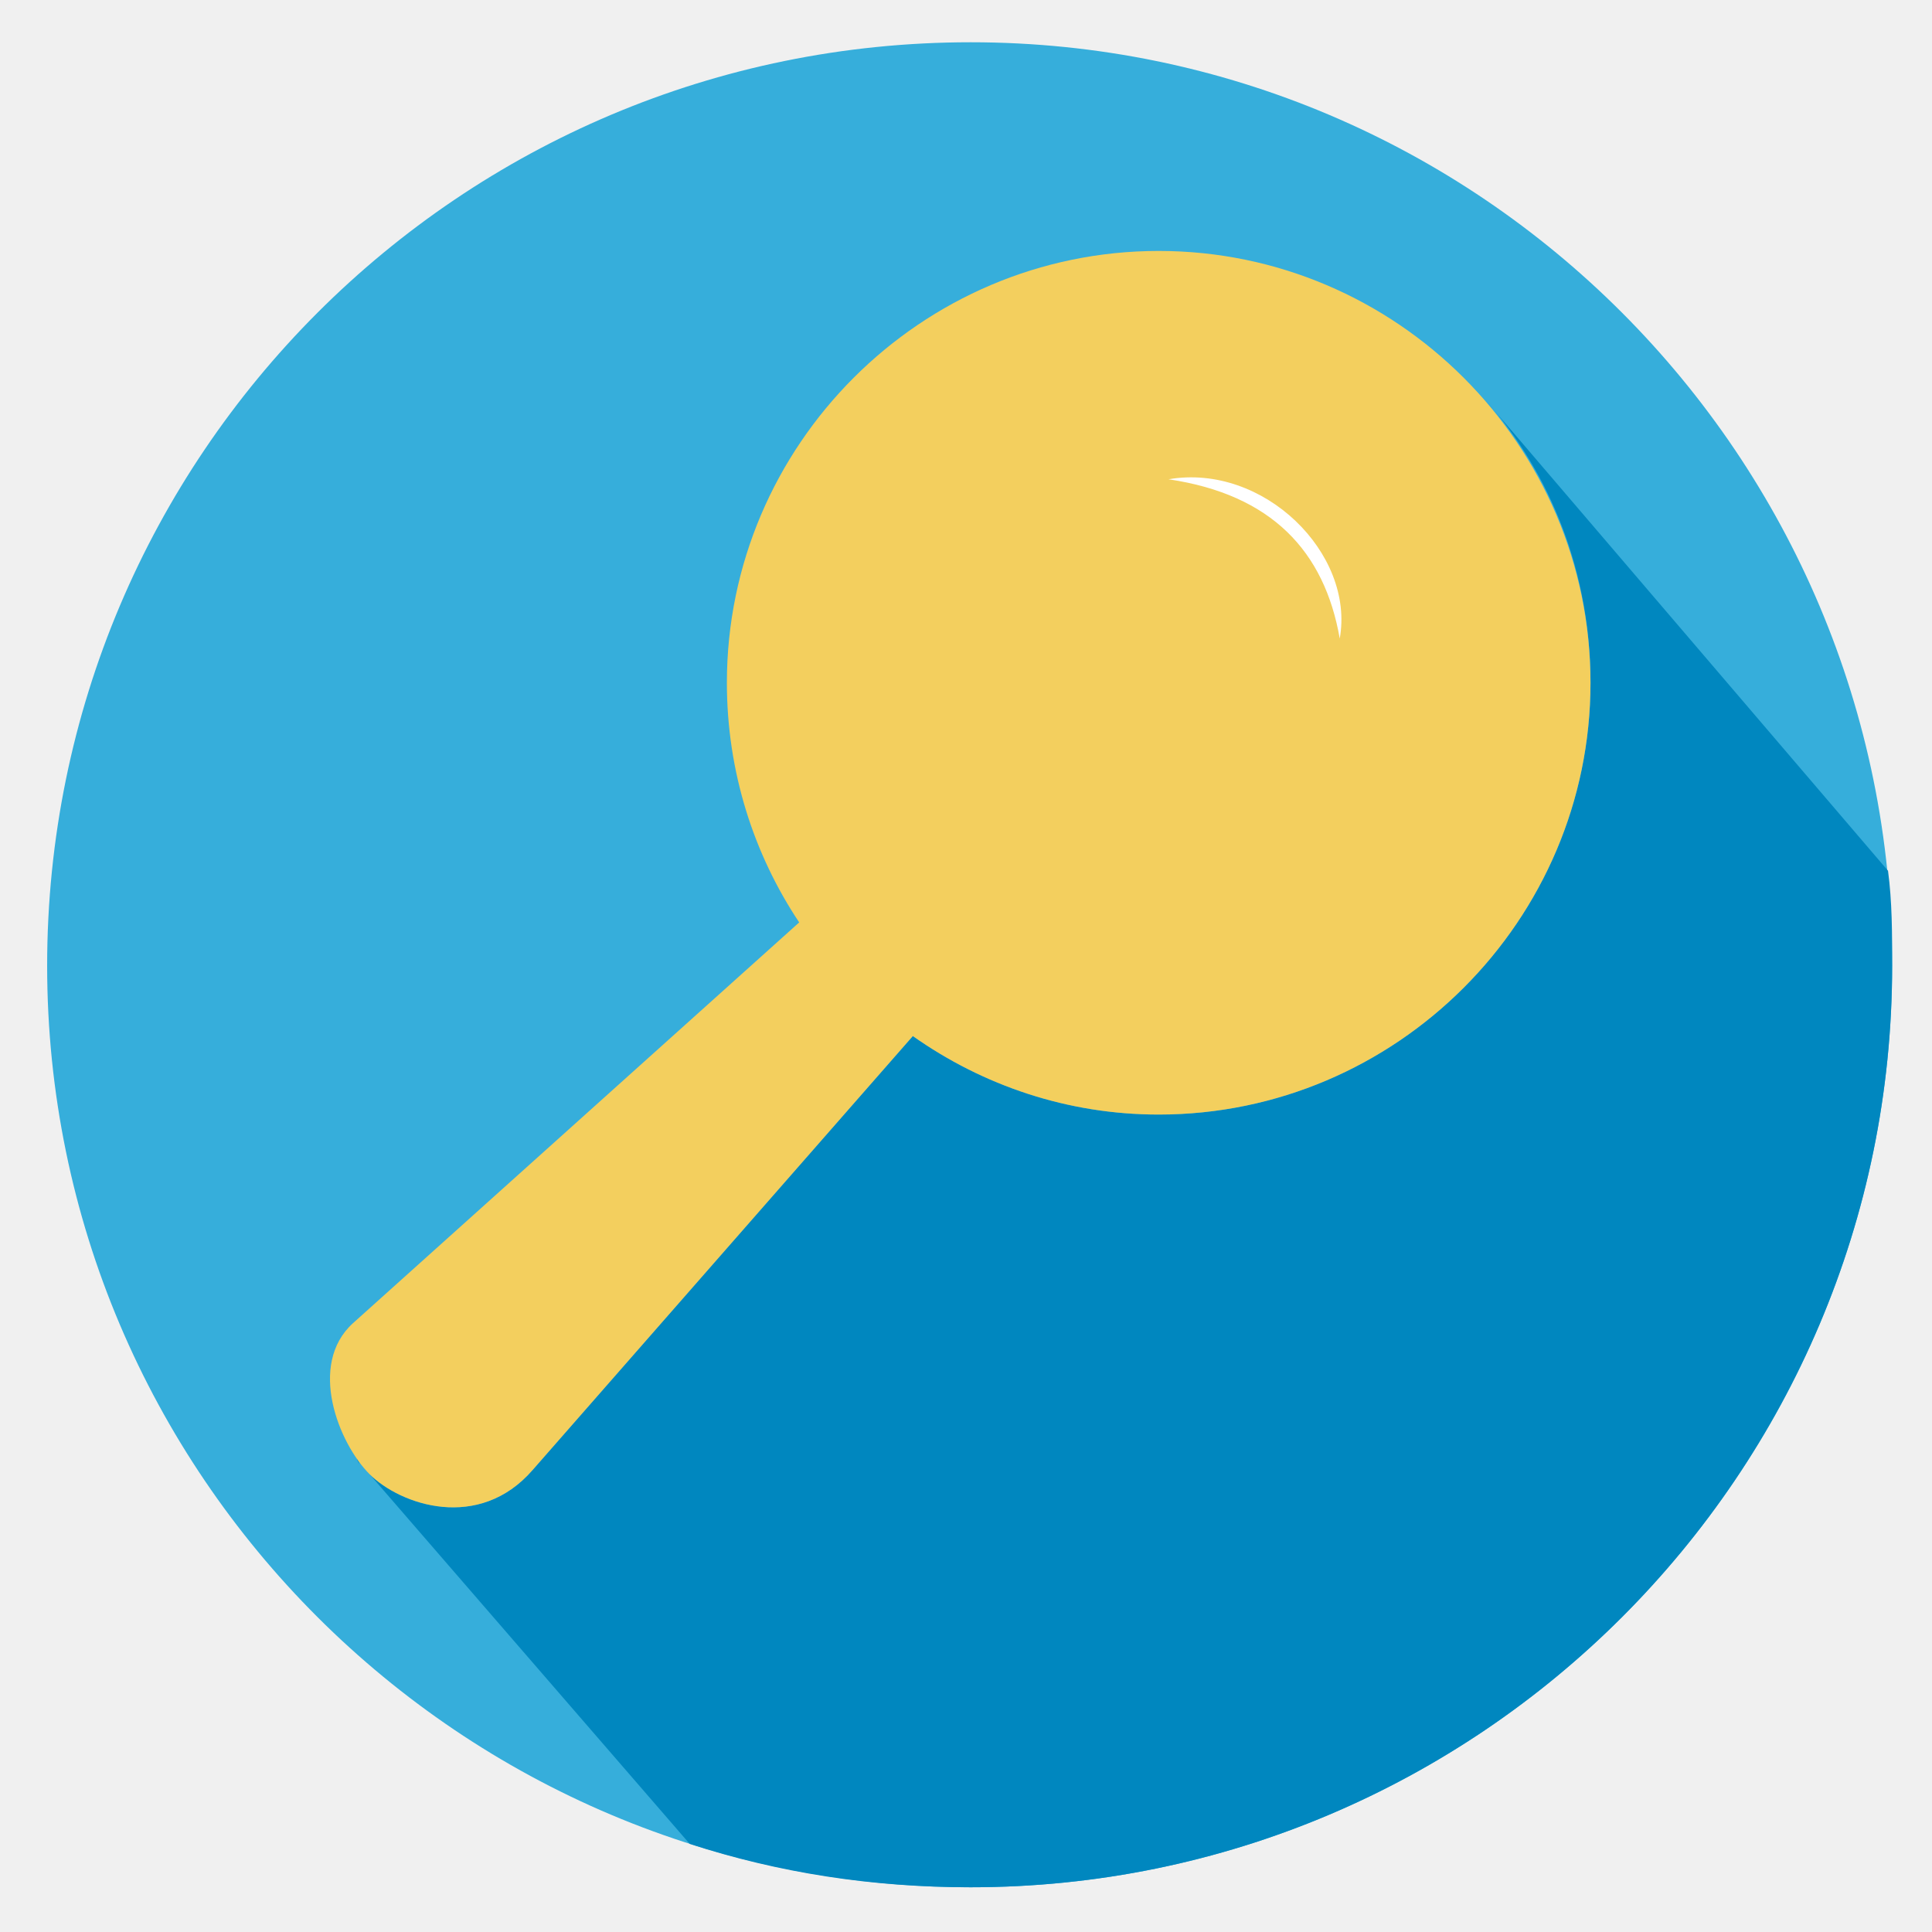
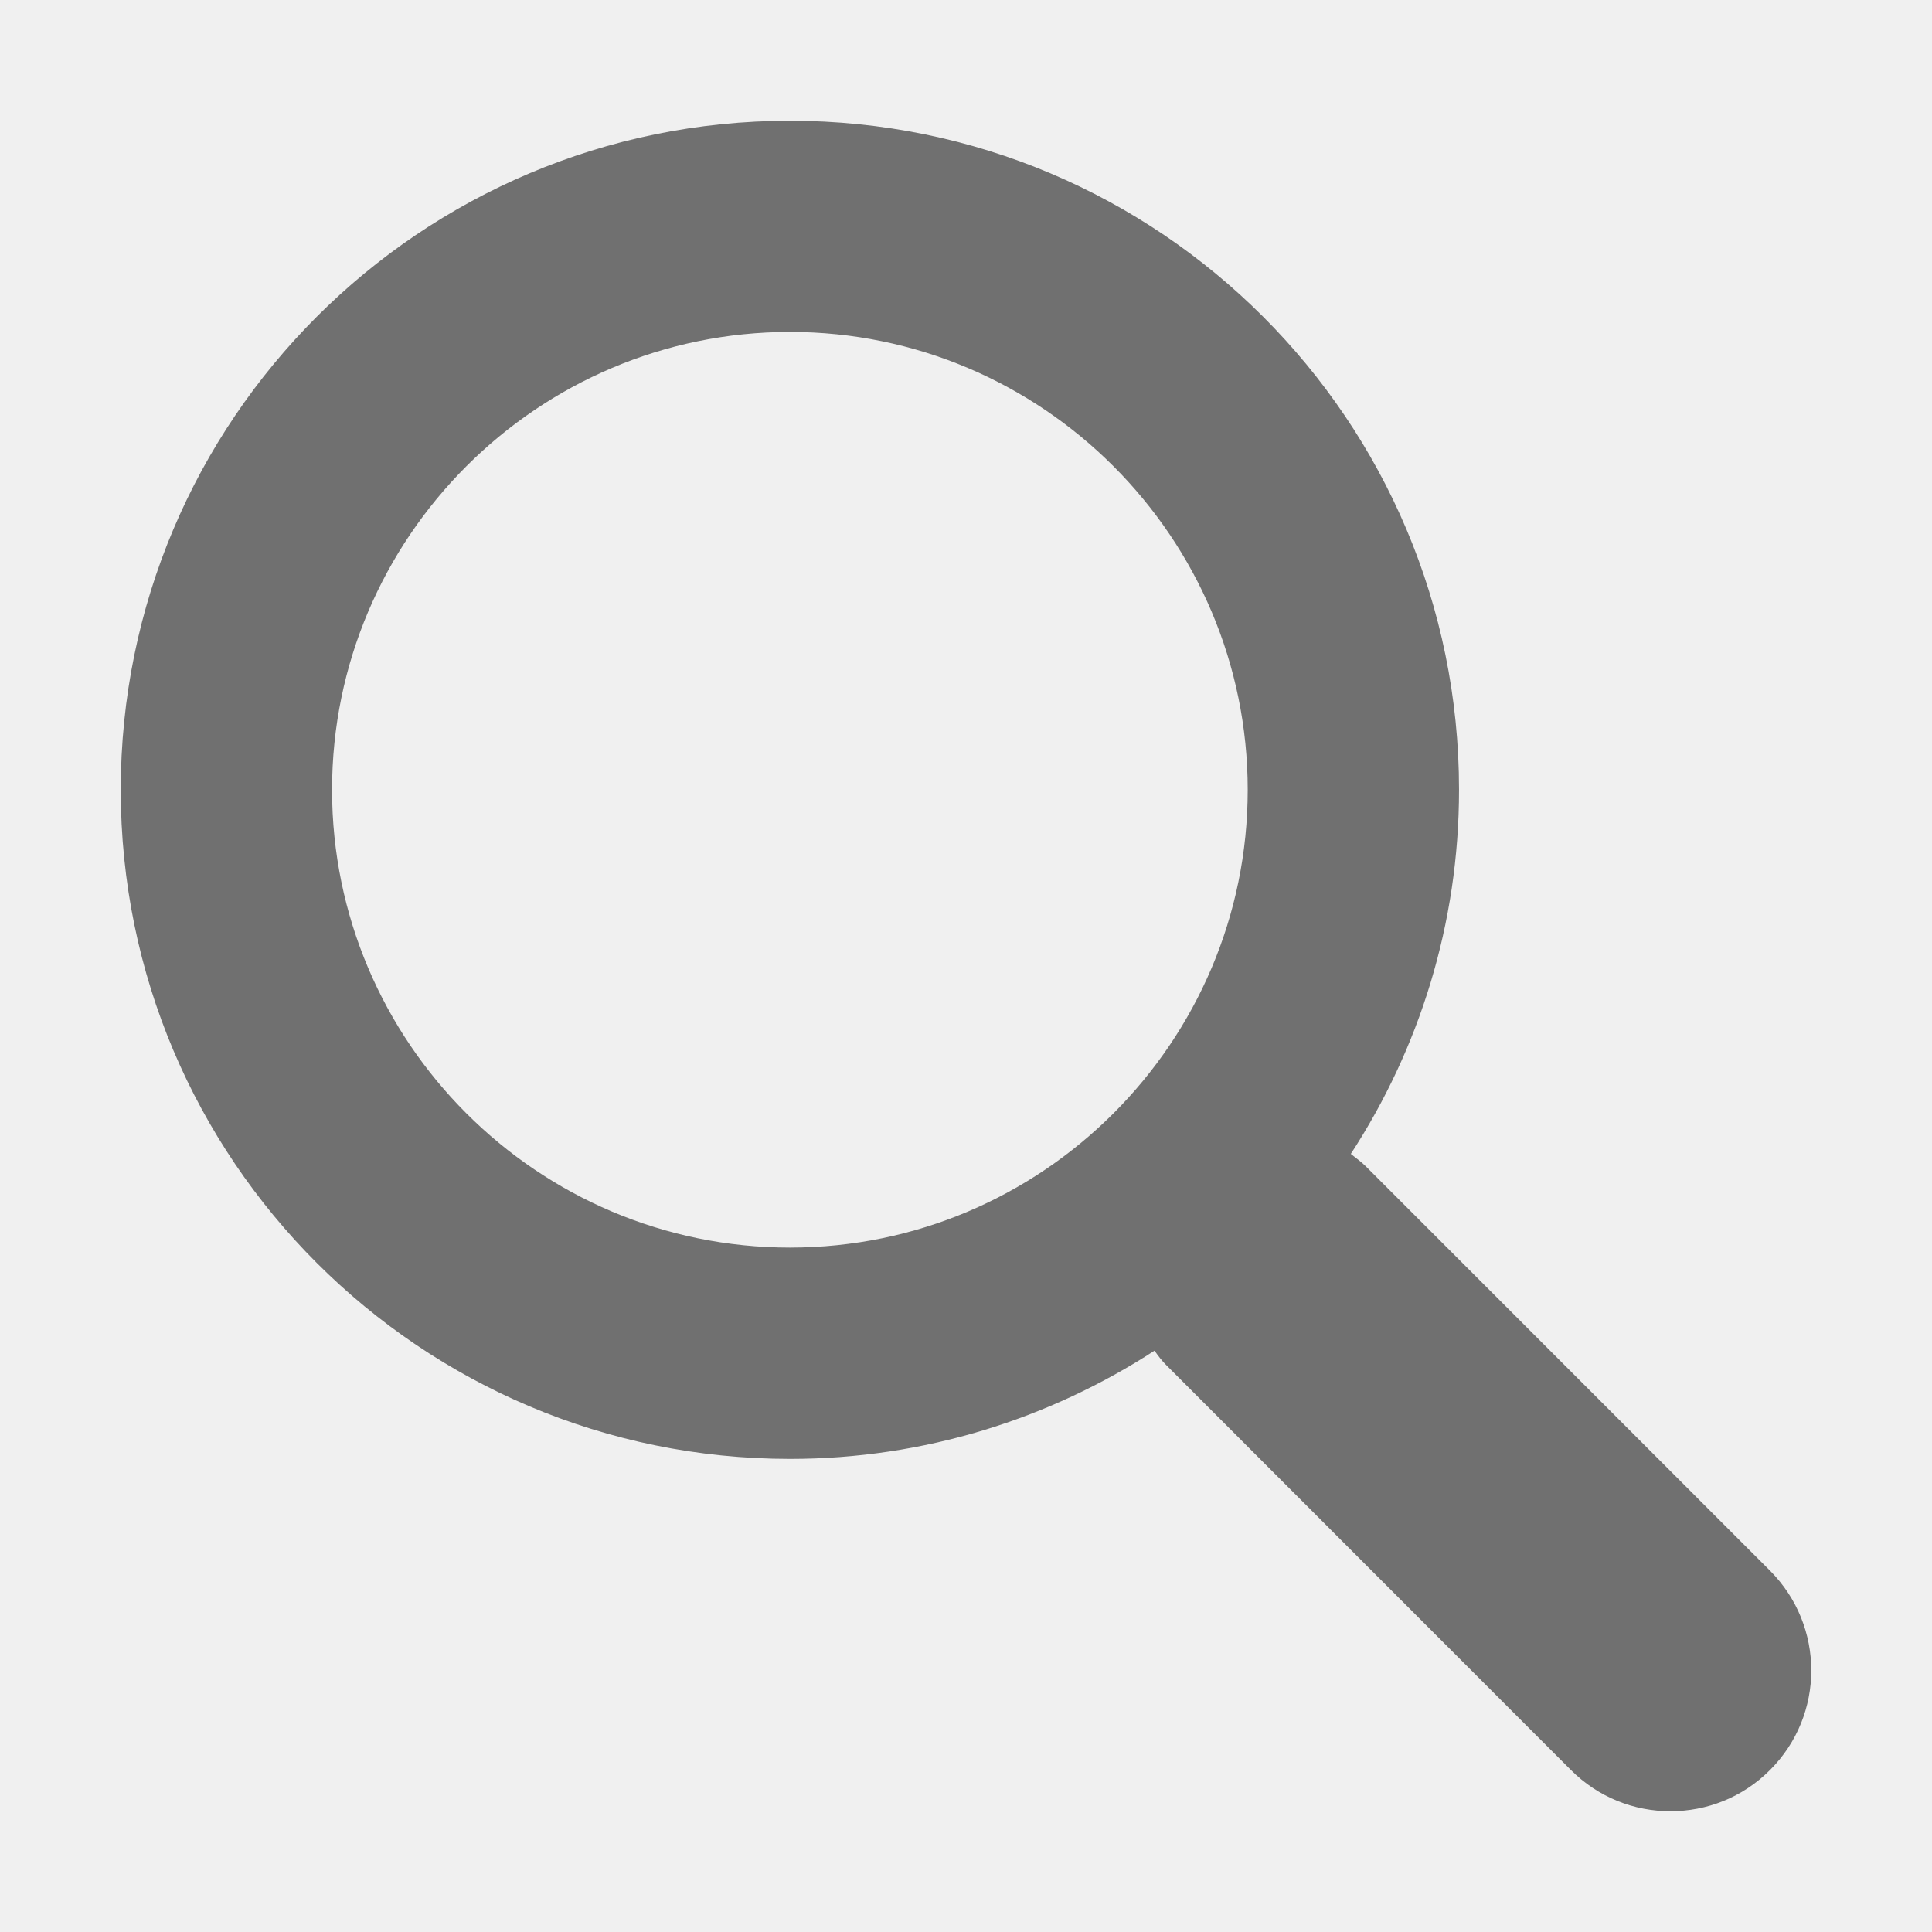
- <svg xmlns="http://www.w3.org/2000/svg" t="1620966574755" class="icon" viewBox="0 0 1024 1024" version="1.1" p-id="125394" width="200" height="200">
+ <svg xmlns="http://www.w3.org/2000/svg" t="1637408489949" class="icon" viewBox="0 0 1024 1024" version="1.1" p-id="39337" width="255" height="255">
  <defs>
    <style type="text/css" />
  </defs>
-   <path d="M514.479 22.402c269.386 0 488.398 219.013 488.398 489.493 0 269.384-219.013 488.397-488.398 488.397-270.479 0-489.491-219.013-489.491-488.397C24.987 241.415 244 22.402 514.479 22.402" fill="#36AEDB" p-id="125395" />
-   <path d="M189.247 772.52v1.096l1.096 2.188c-0.001-1.096-1.096-2.189-1.096-3.284m811.441-310.998c2.188 16.425 2.188 32.852 2.188 50.373 0 269.384-219.013 488.397-488.398 488.397-52.562 0-101.839-7.664-148.927-22.995L195.817 781.279c16.426 16.427 58.039 30.662 86.511-2.188l201.49-229.964c37.232 26.28 82.129 41.611 130.312 41.611 125.933 0 228.868-102.936 228.868-228.867 0-58.039-20.805-110.601-55.847-150.024l213.537 249.675M614.13 183.376c98.557 0 178.497 79.94 178.497 178.495s-79.94 178.496-178.497 178.496c-98.556 0-178.494-79.941-178.494-178.496s79.938-178.495 178.494-178.495" fill="#0087BF" p-id="125396" />
-   <path d="M602.085 210.753c96.366 15.331 145.645 72.274 159.88 159.878 14.235-85.414-71.18-176.305-159.88-159.878" fill="#FFFFFF" p-id="125397" />
-   <path d="M483.818 549.127l-201.49 229.964c-28.472 32.851-70.084 18.615-86.511 2.188-16.426-16.427-32.851-58.037-8.76-79.939L423.59 488.898c-24.092-36.138-38.328-79.94-38.328-127.027 0-125.932 102.936-228.868 228.867-228.868 125.933 0 228.868 102.937 228.868 228.868S740.063 590.738 614.13 590.738c-48.183 0-93.08-15.331-130.312-41.611M614.13 183.376c98.557 0 178.497 79.94 178.497 178.495s-79.94 178.496-178.497 178.496c-98.556 0-178.494-79.941-178.494-178.496s79.938-178.495 178.494-178.495" fill="#F3CF5E" p-id="125398" />
-   <path d="M619.331 254.024c54.706 8.095 82.68 38.163 90.76 84.419 8.081-45.1-40.406-93.092-90.76-84.419" fill="#FFFFFF" p-id="125399" />
+   <path d="M938.176 832.512l-214.336-214.4c-2.496-2.496-5.248-4.352-7.872-6.528 36.16-55.552 57.344-121.728 57.344-193.024C773.312 222.72 614.592 64 418.688 64 222.848 64 64 222.72 64 418.624s158.848 354.624 354.688 354.624c71.232 0 137.472-21.248 193.216-57.344 1.984 2.752 3.904 5.376 6.336 7.744l214.4 214.528C847.232 952.768 866.24 960 885.376 960s38.208-7.232 52.8-21.888C967.296 908.992 967.296 861.76 938.176 832.512M418.688 661.248c-133.76 0-242.688-108.864-242.688-242.624 0-133.76 108.928-242.688 242.688-242.688s242.624 108.928 242.624 242.688C661.312 552.384 552.448 661.248 418.688 661.248" p-id="39338" fill="#707070" />
</svg>
